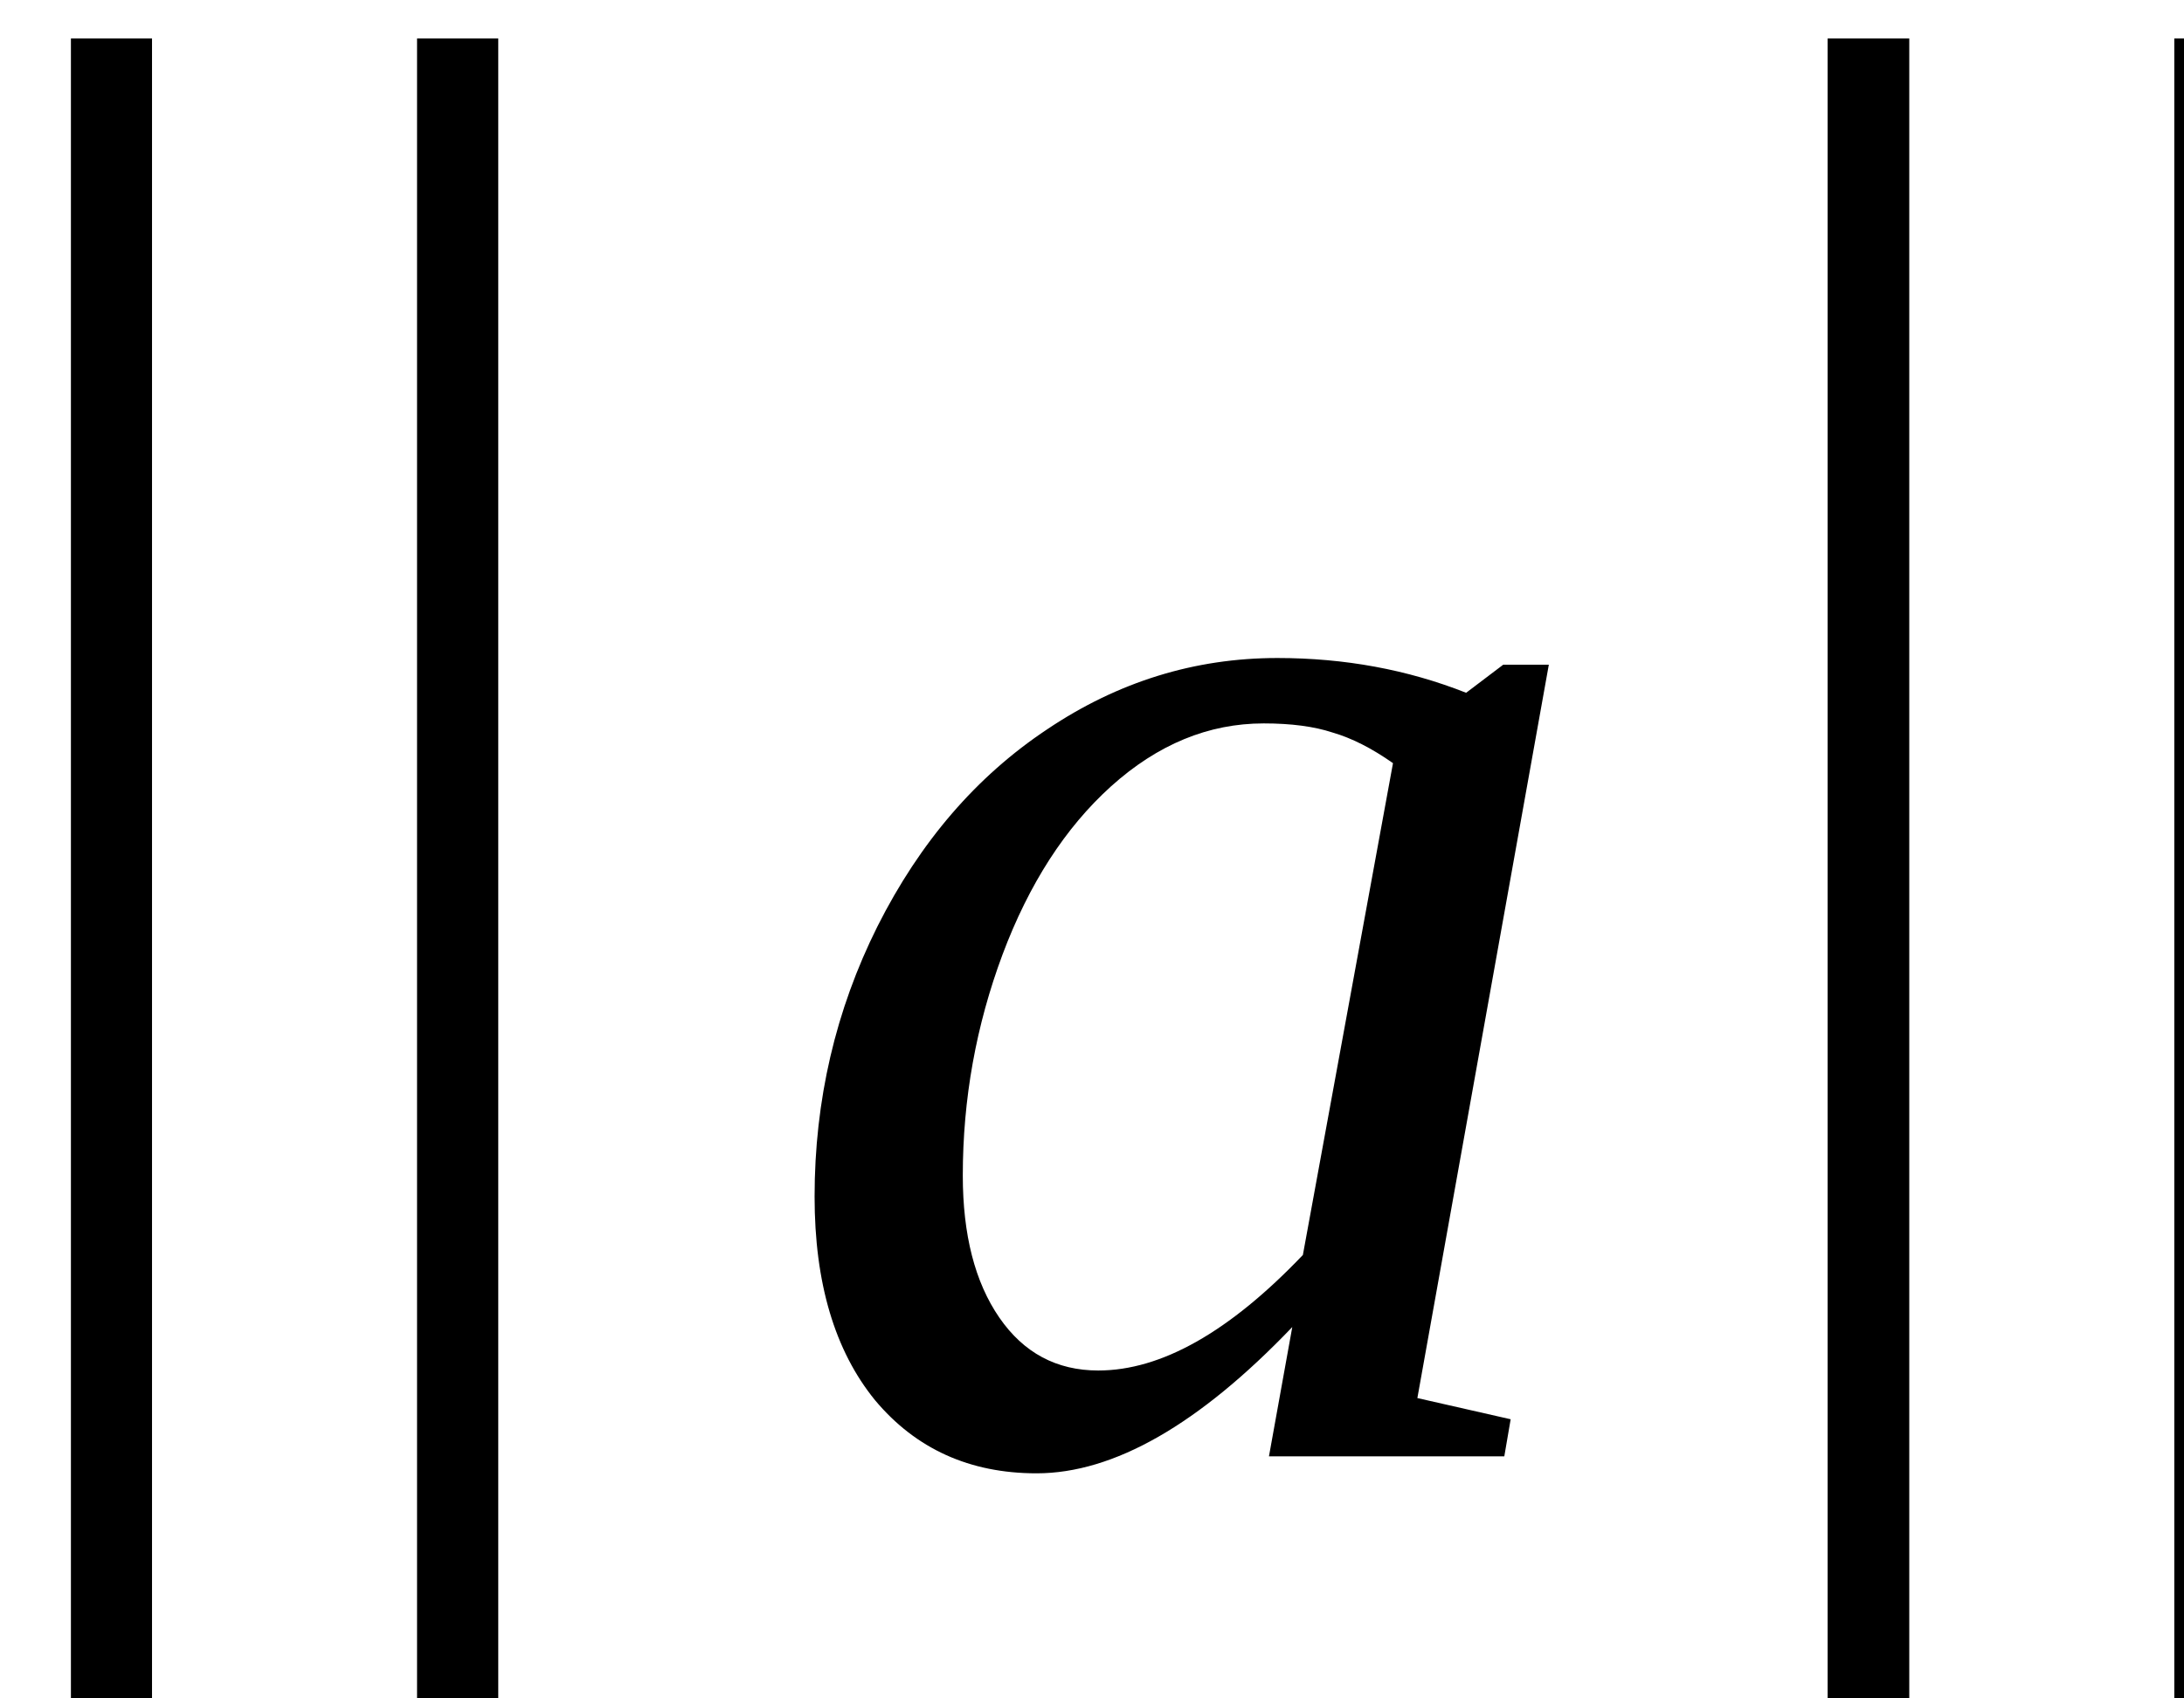
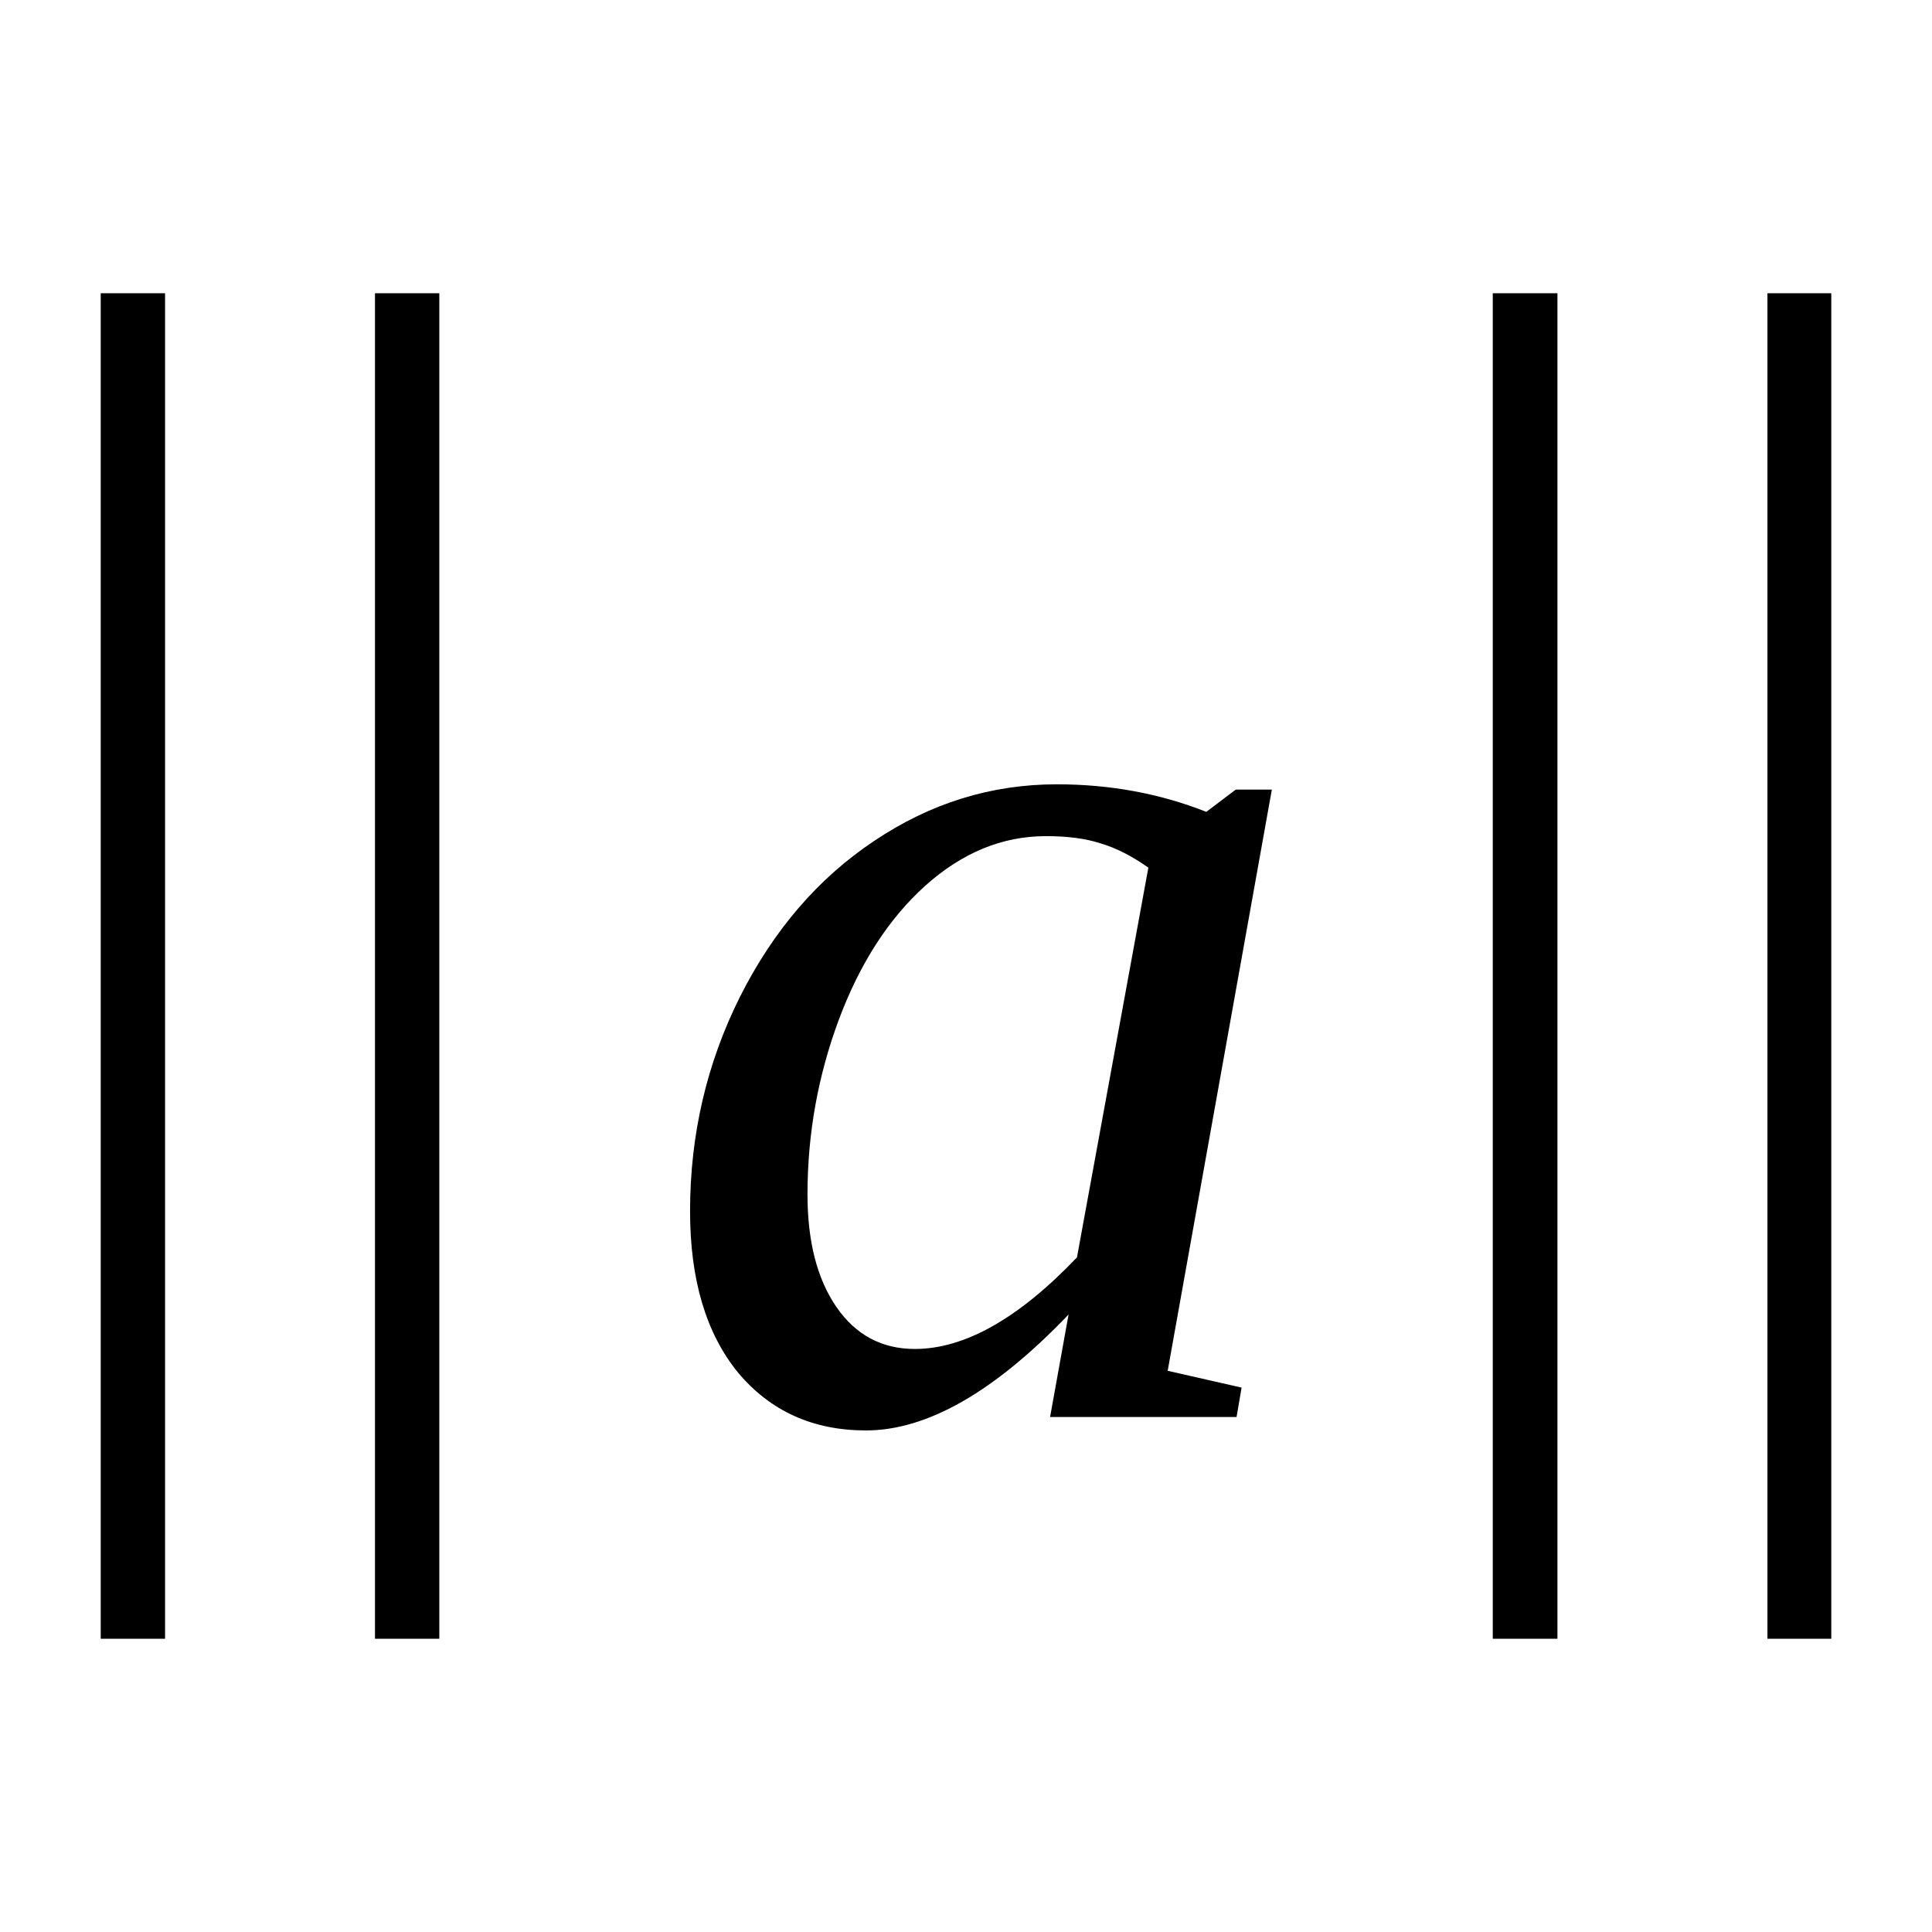
- <svg xmlns="http://www.w3.org/2000/svg" version="1.1">
-   <path d="M 0.669,16.38 V 0.363 H 1.434 V 16.38 Z M 3.934,16.38 V 0.363 H 4.7 V 16.38 Z" />
-   <path d="M 17.24,16.38 V 0.363 H 18.01 V 16.38 Z M 20.51,16.38 V 0.363 H 21.27 V 16.38 Z" />
-   <path d="M 13.37,13.19 14.25,13.39 14.19,13.74 H 11.97 L 12.19,12.52 Q 10.87,13.9 9.778,13.9 8.832,13.9 8.254,13.21 7.684,12.51 7.684,11.29 7.684,9.927 8.277,8.74 8.879,7.544 9.879,6.88 10.88,6.208 12.05,6.208 13,6.208 13.83,6.536 L 14.18,6.271 H 14.61 Z M 13.14,7.2 Q 12.84,6.989 12.57,6.911 12.31,6.825 11.92,6.825 11.14,6.825 10.48,7.419 9.832,8.005 9.457,9.005 9.082,10.01 9.082,11.09 9.082,11.93 9.426,12.43 9.77,12.93 10.36,12.93 11.25,12.93 12.29,11.84 Z" />
+ <svg xmlns="http://www.w3.org/2000/svg" version="1.1" id="svg98" width="23" height="23">
+   <defs id="defs102" />
+   <path d="M 1.199,19.509 V 3.491 H 1.965 V 19.509 Z m 3.265,0 V 3.491 h 0.766 V 19.509 Z" id="path92" />
+   <path d="M 17.771,19.509 V 3.491 h 0.77 V 19.509 Z m 3.27,0 V 3.491 h 0.76 V 19.509 Z" id="path94" />
+   <path d="m 13.901,16.319 0.88,0.2 -0.06,0.35 h -2.22 l 0.22,-1.22 q -1.32,1.38 -2.412,1.38 -0.946,0 -1.524,-0.69 -0.57,-0.7 -0.57,-1.92 0,-1.363 0.593,-2.55 0.602,-1.196 1.602,-1.86 1.001,-0.672 2.171,-0.672 0.95,0 1.78,0.328 l 0.35,-0.265 h 0.43 z m -0.23,-5.99 q -0.3,-0.211 -0.57,-0.289 -0.26,-0.086 -0.65,-0.086 -0.78,0 -1.44,0.594 -0.648,0.586 -1.023,1.586 -0.375,1.005 -0.375,2.085 0,0.84 0.344,1.34 0.344,0.5 0.934,0.5 0.89,0 1.93,-1.09 z" id="path96" />
</svg>
